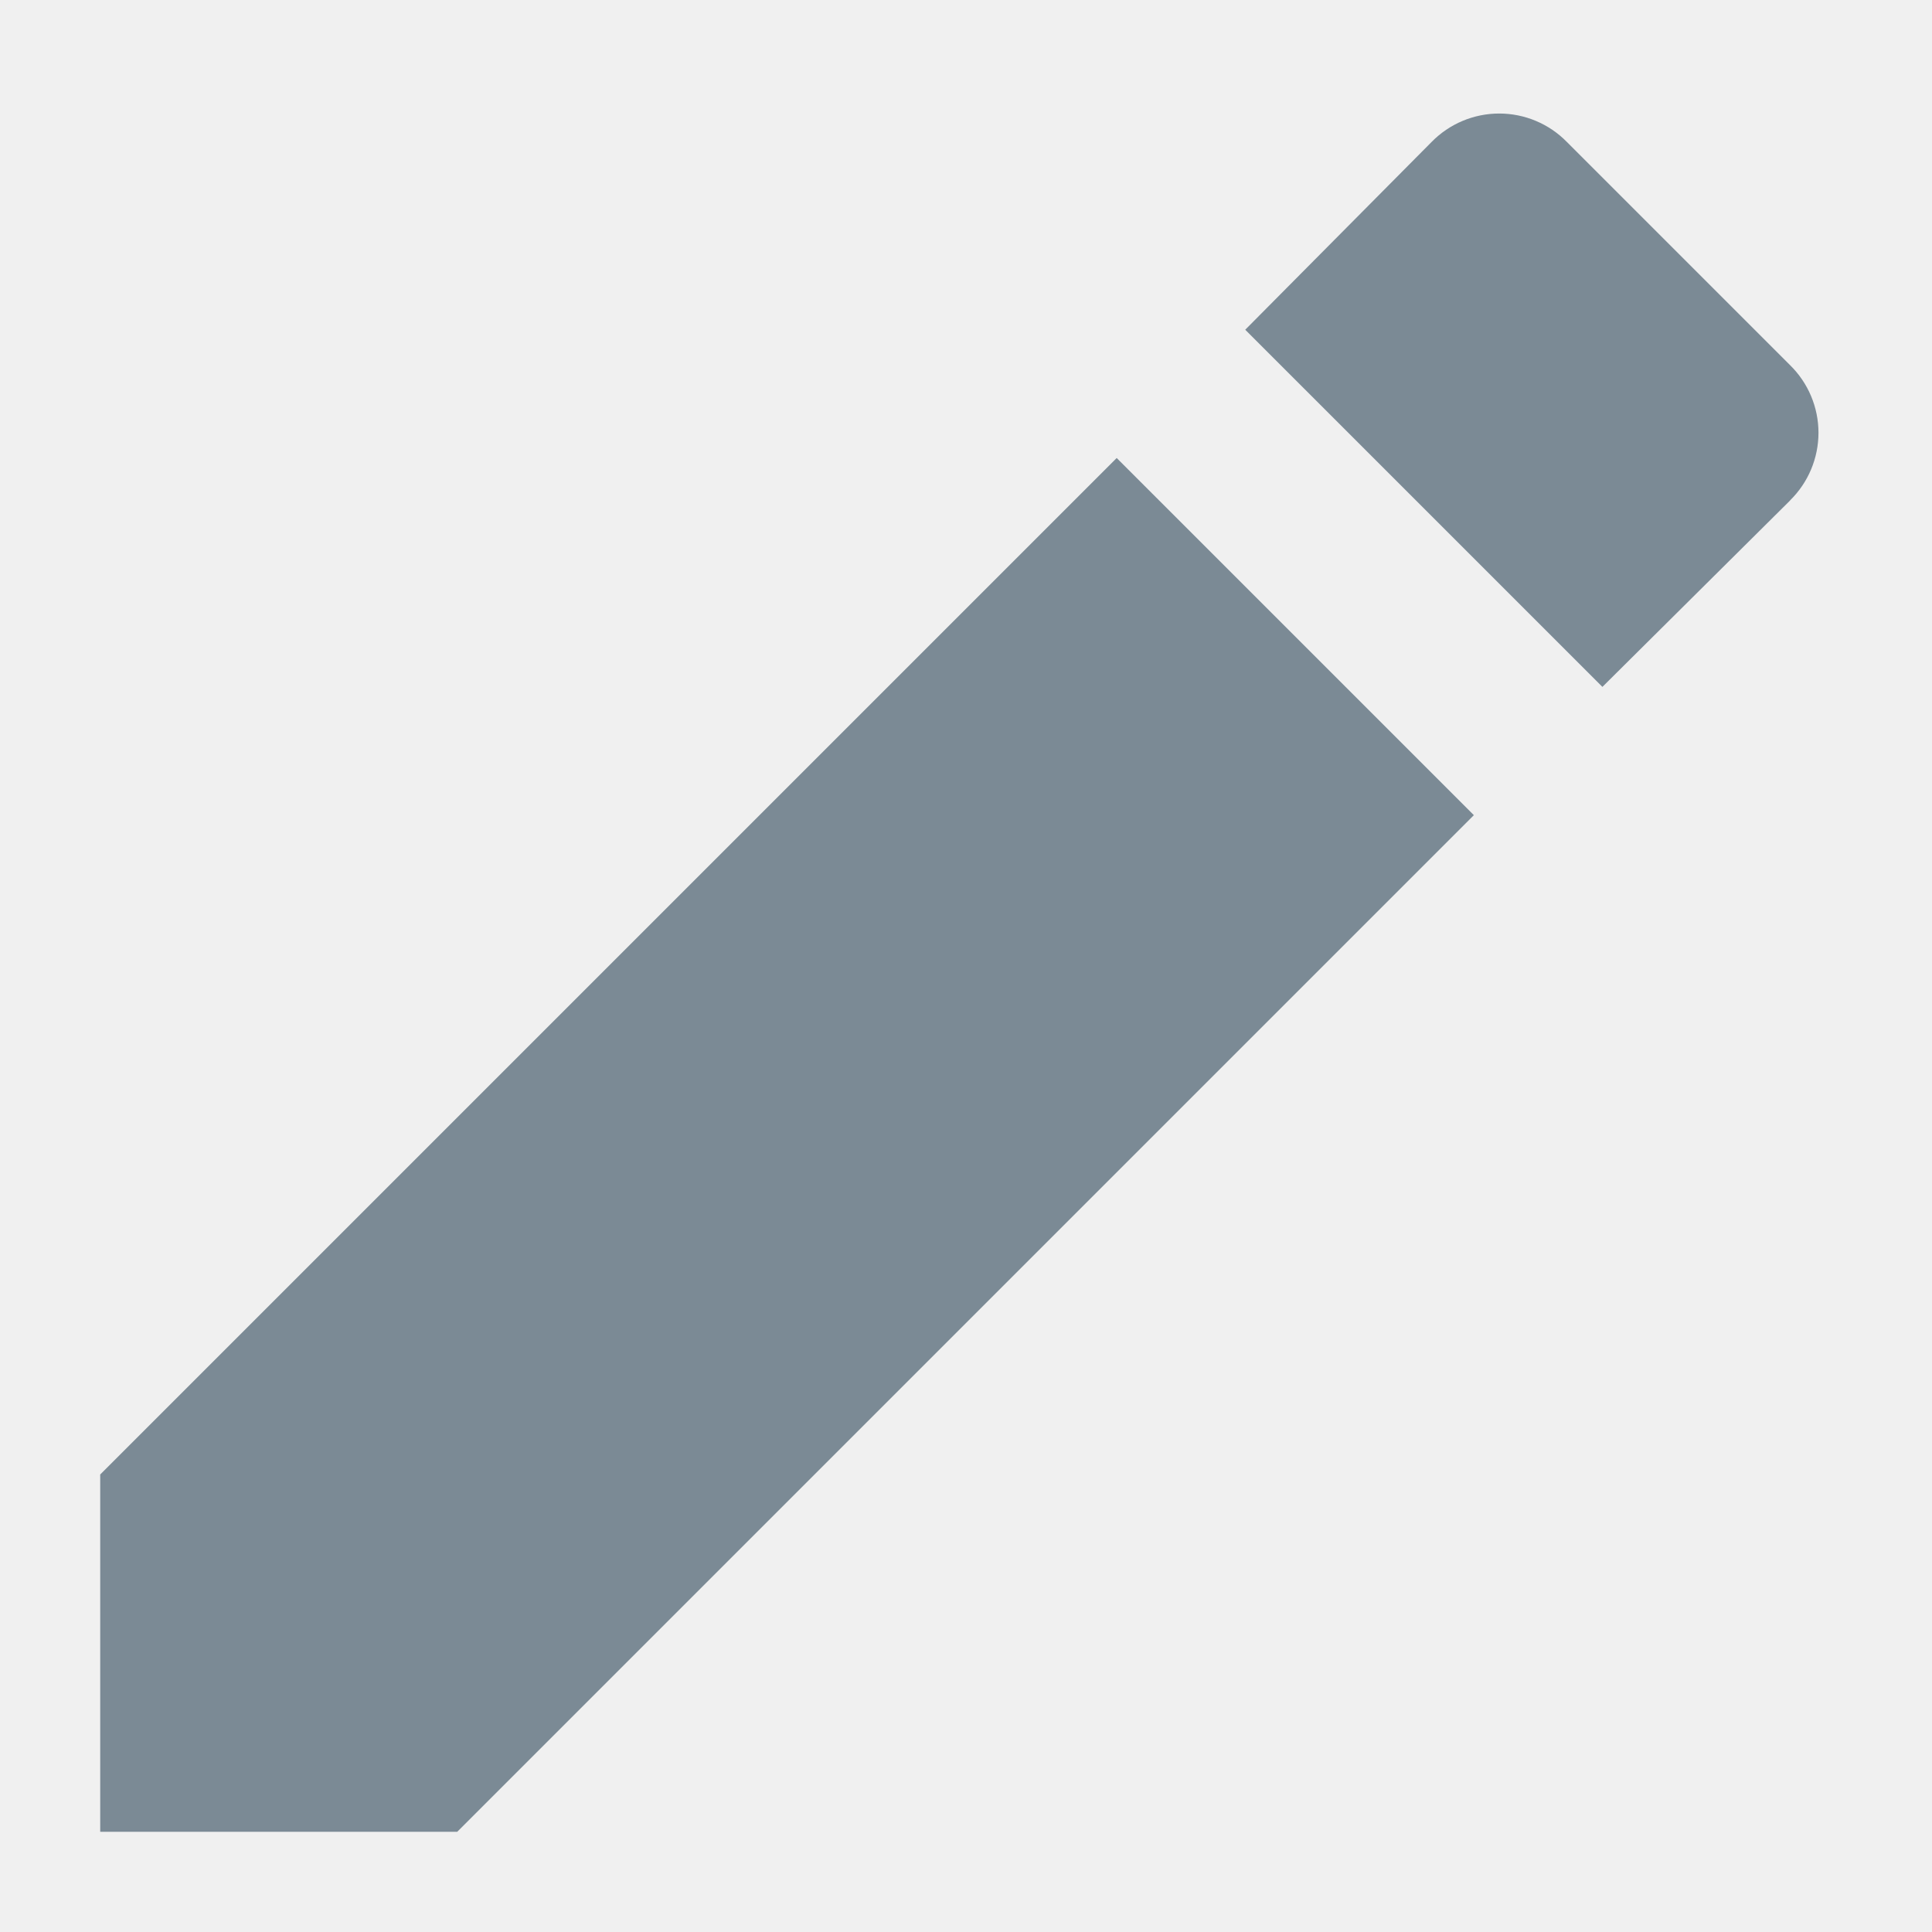
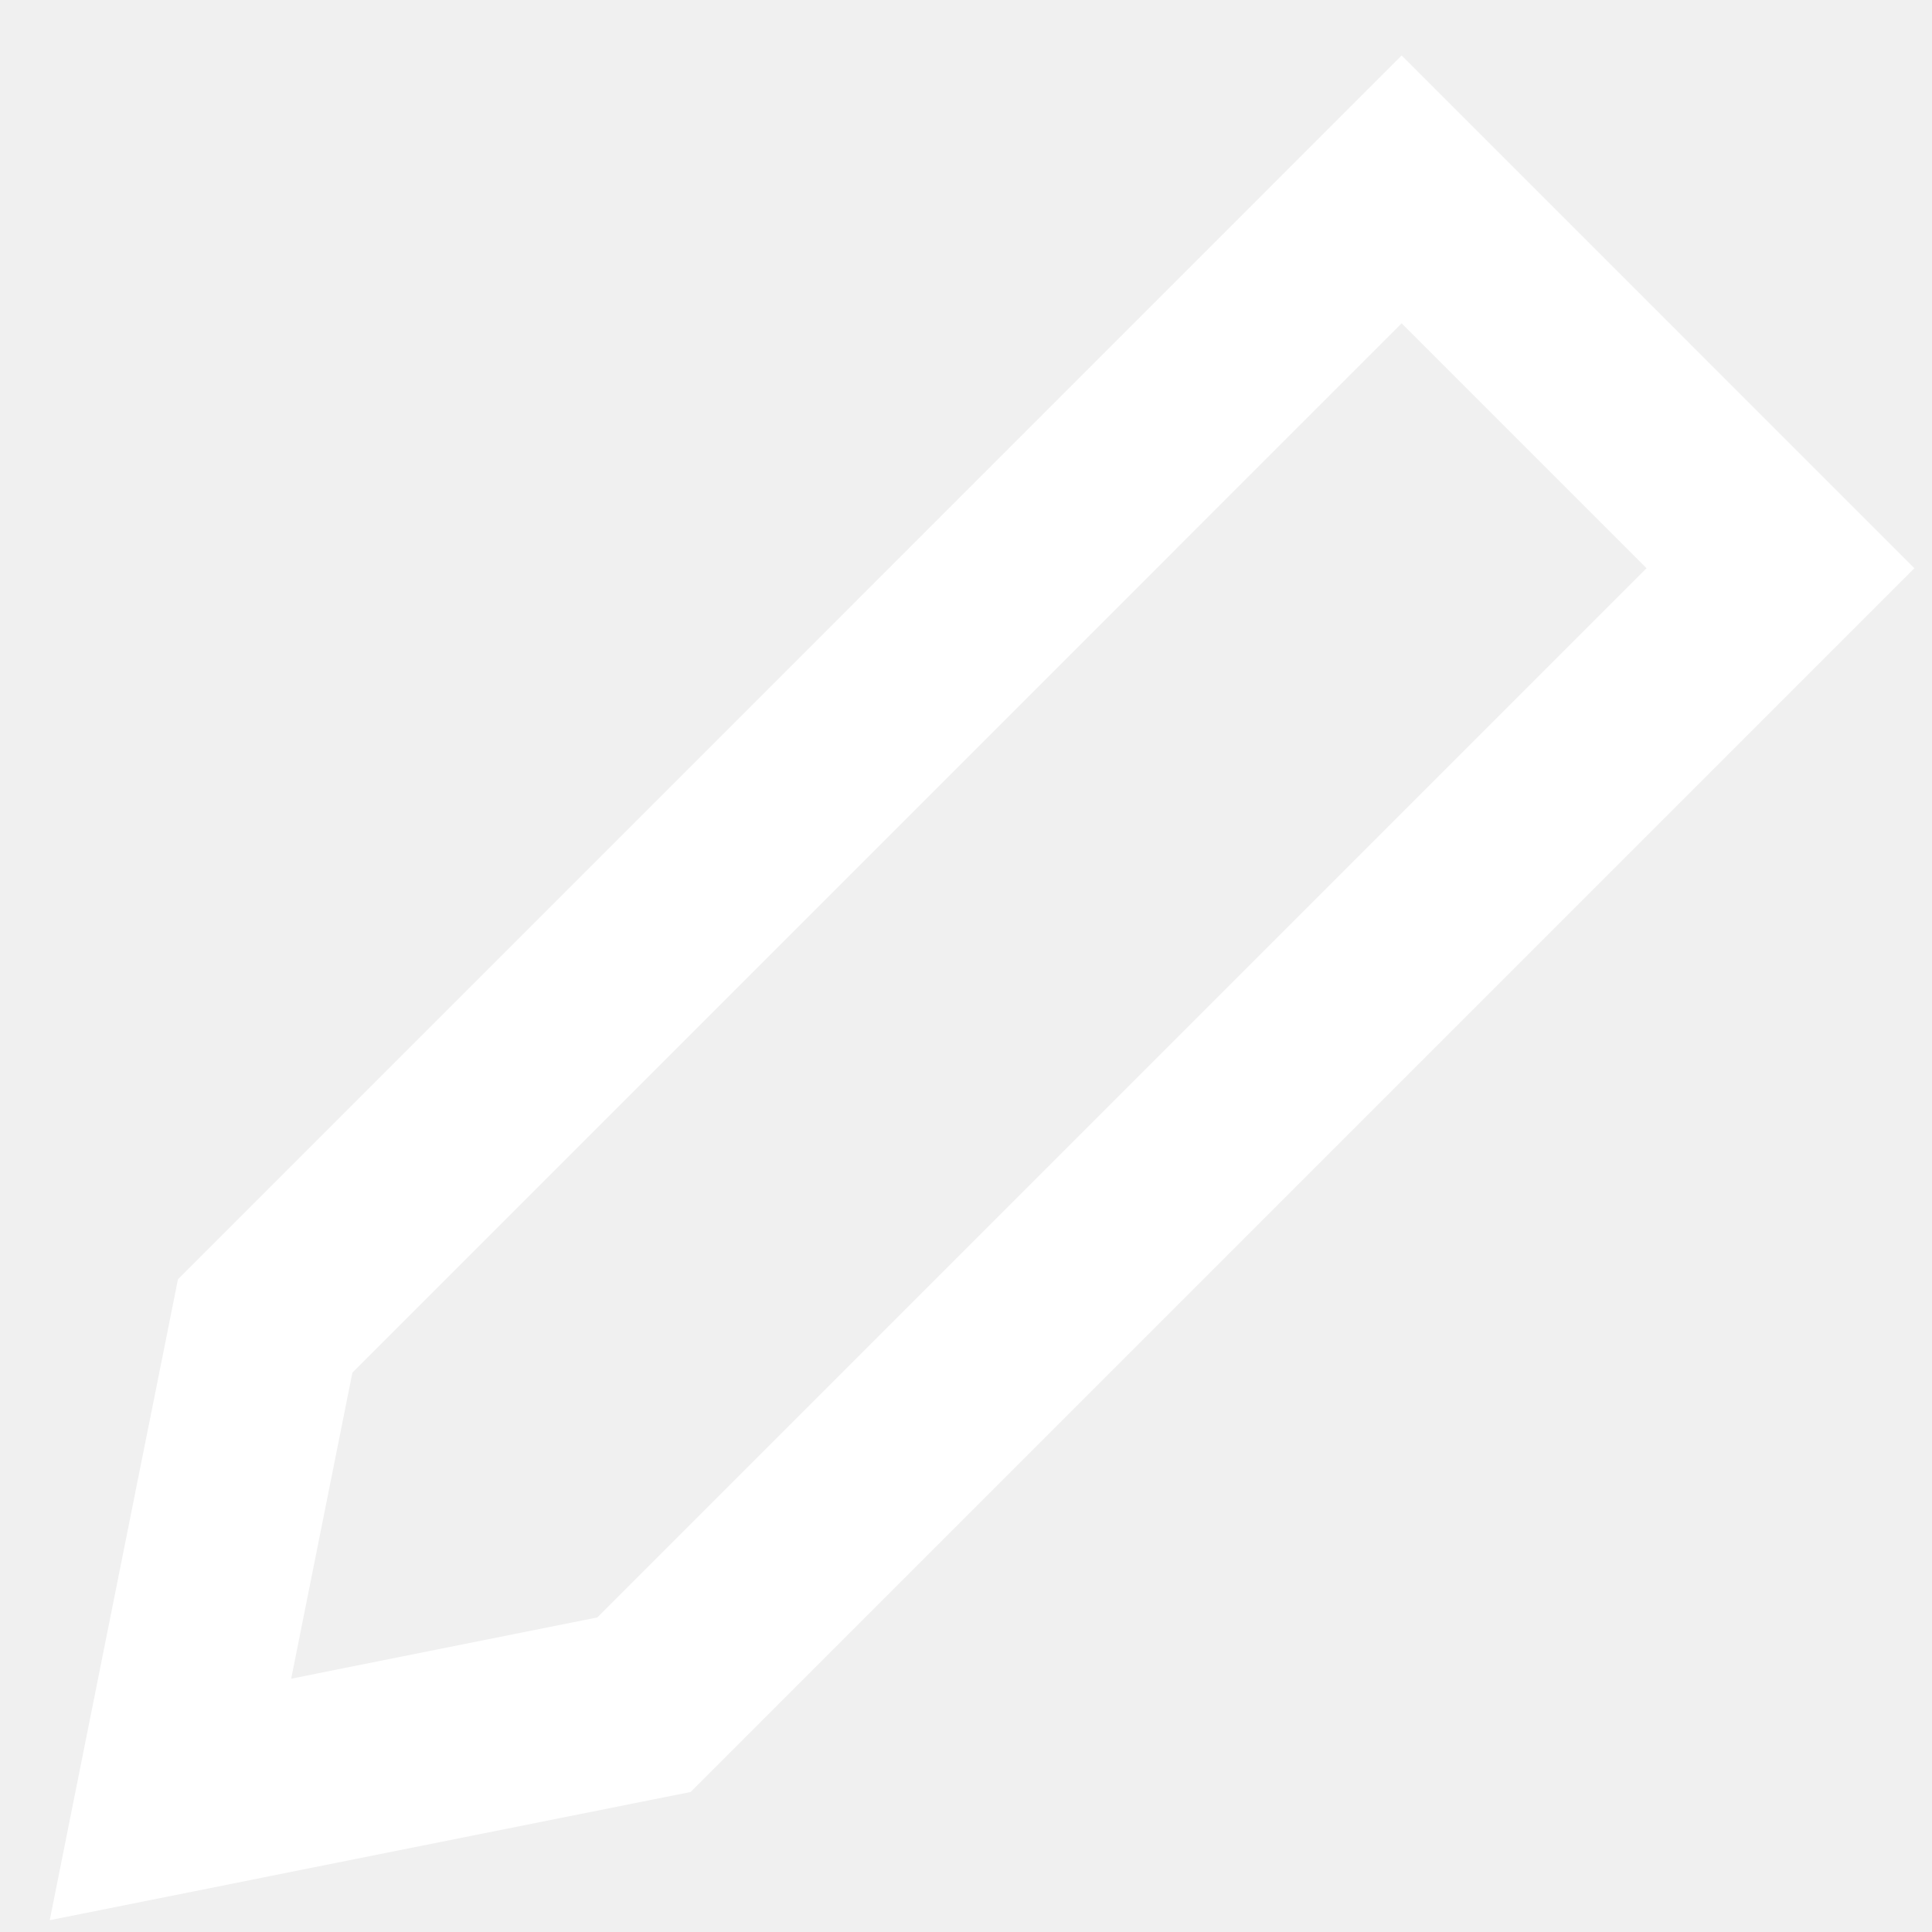
- <svg xmlns="http://www.w3.org/2000/svg" width="15" height="15" fill="none">
-   <path d="M.778 11.449v2.773H3.55l7.893-7.893-2.773-2.773-7.893 7.893zm13.12-7.564a.735.735 0 000-1.05l-1.733-1.733a.735.735 0 00-1.05 0L9.668 2.56l2.773 2.773 1.458-1.448z" fill="#7B8A95" />
+ <svg xmlns="http://www.w3.org/2000/svg" width="34" height="34" viewBox="0 0 34 34" fill="none">
+   <path d="M11.333 30L3 31.667L4.667 23.334L24.667 3.333L31.333 10L11.333 30Z" stroke="white" stroke-width="3.333" stroke-miterlimit="10" stroke-linecap="square" />
</svg>
